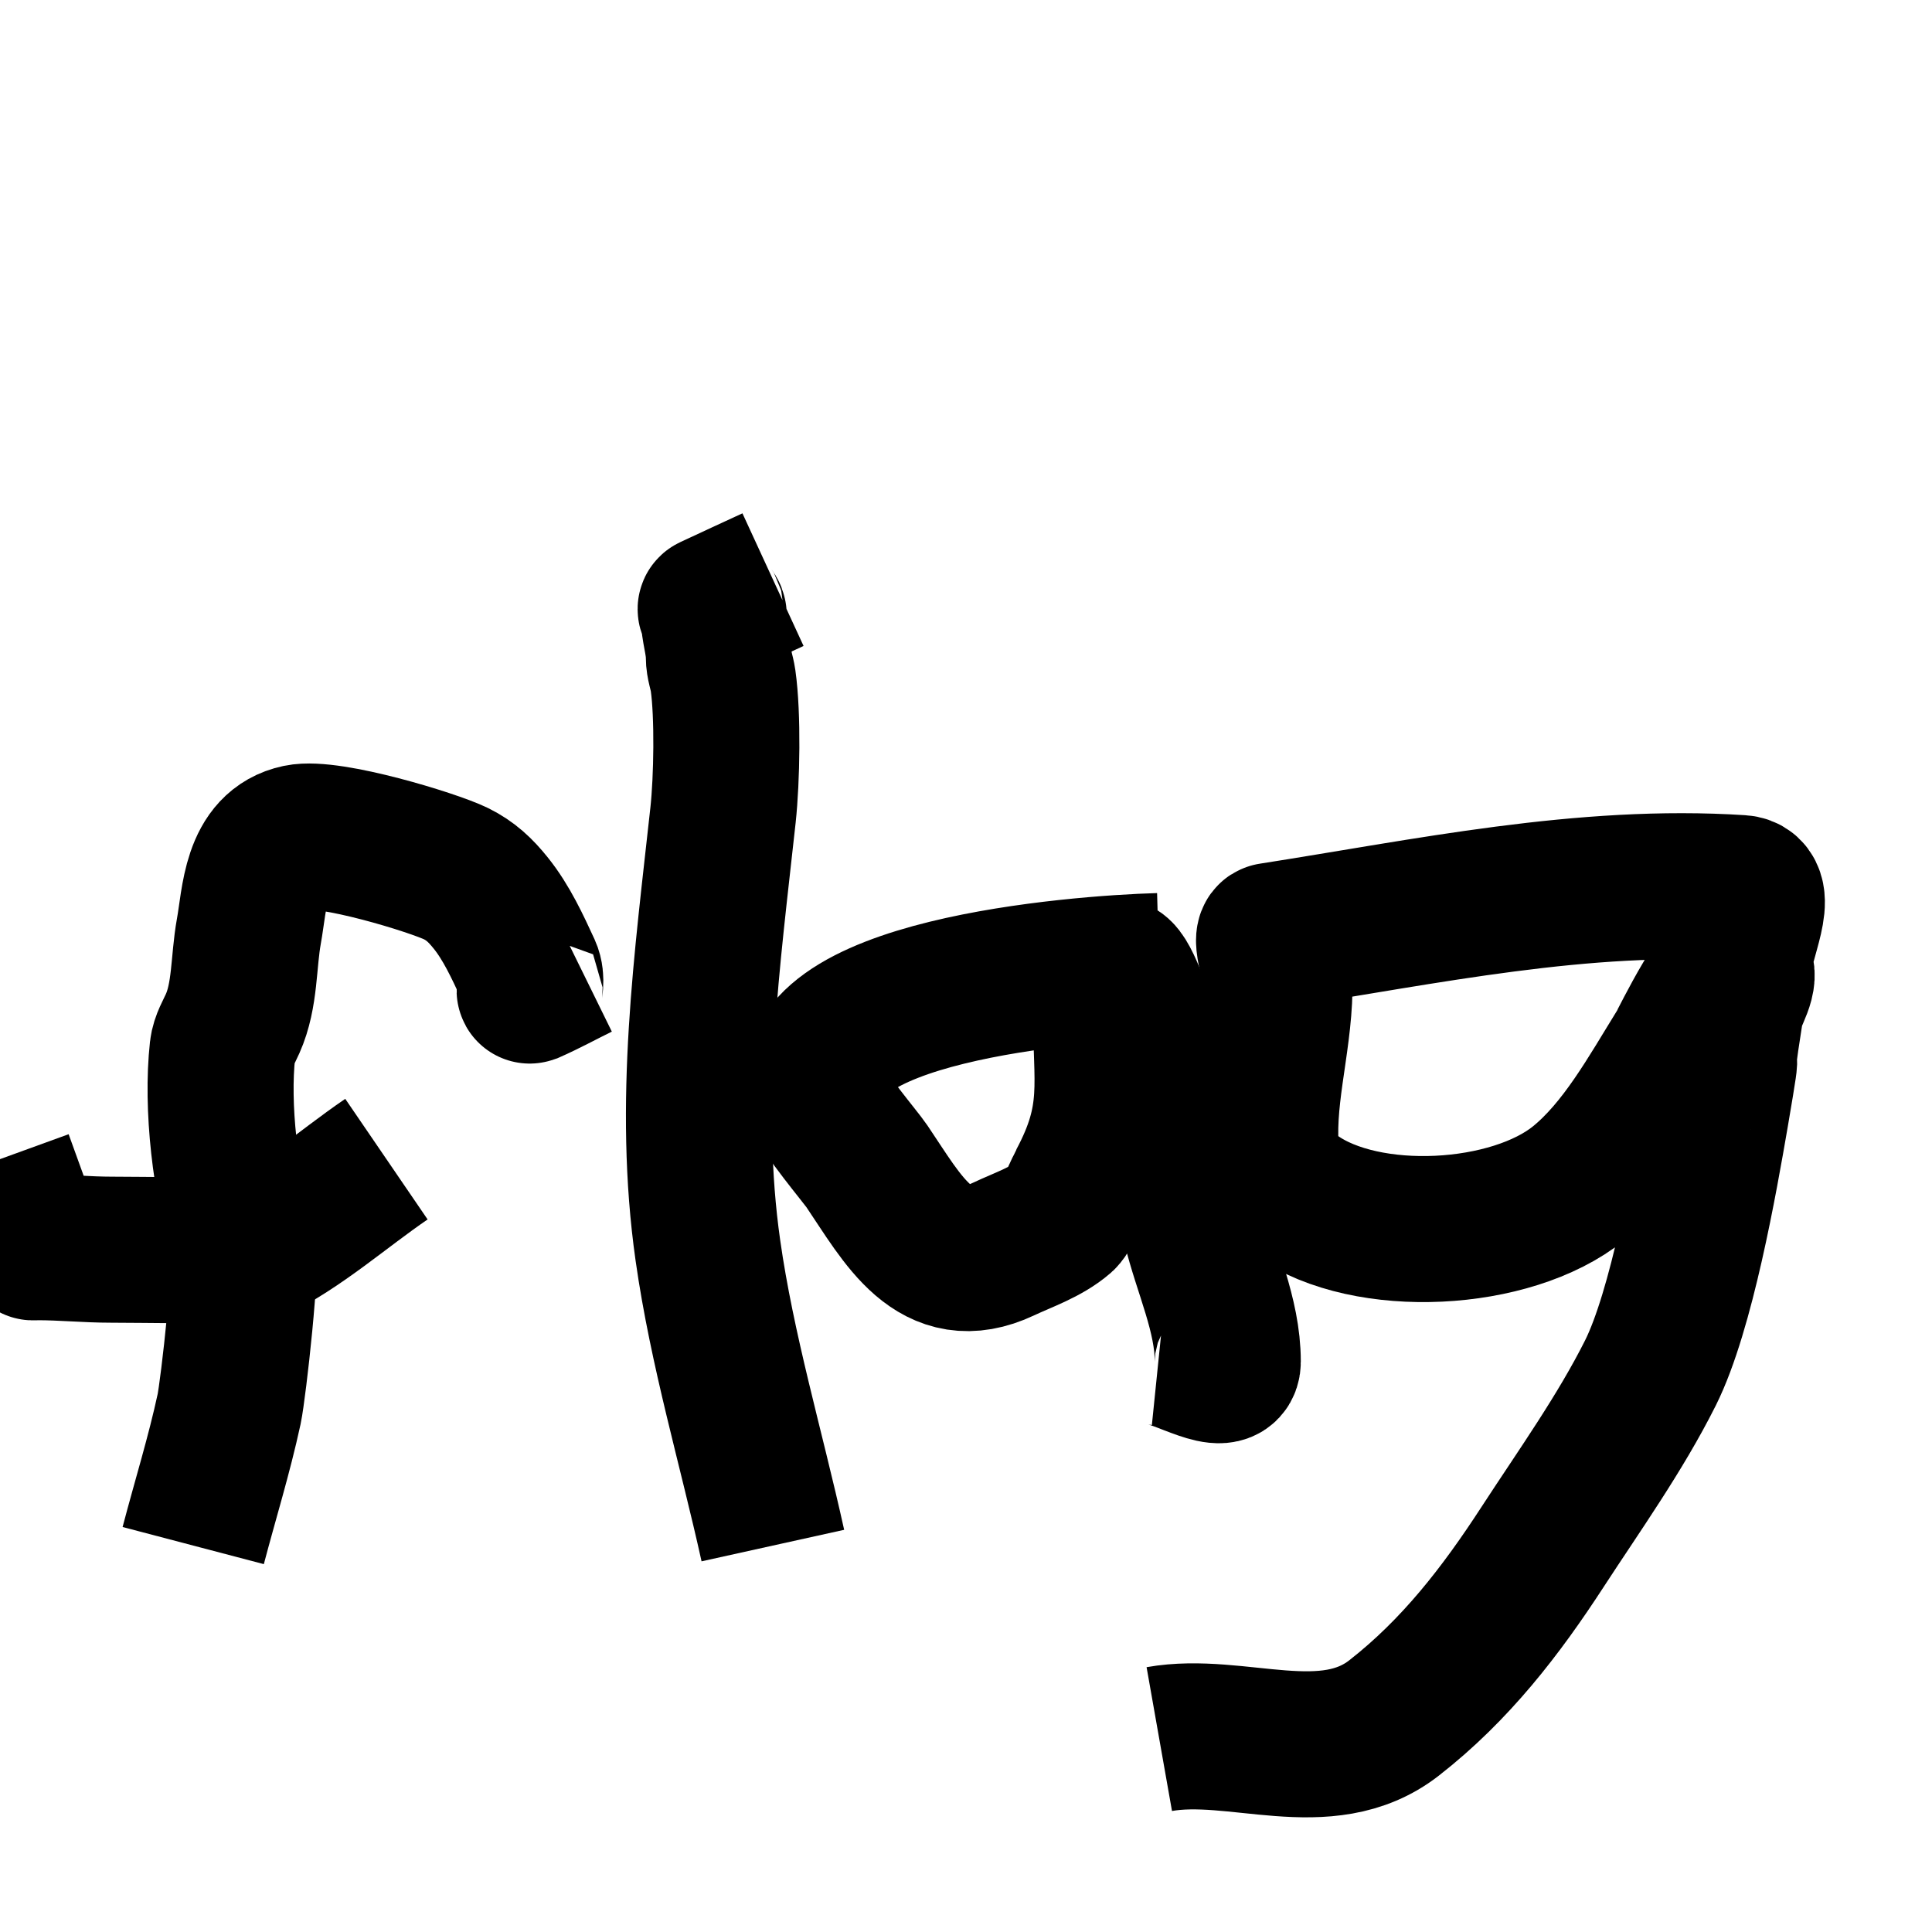
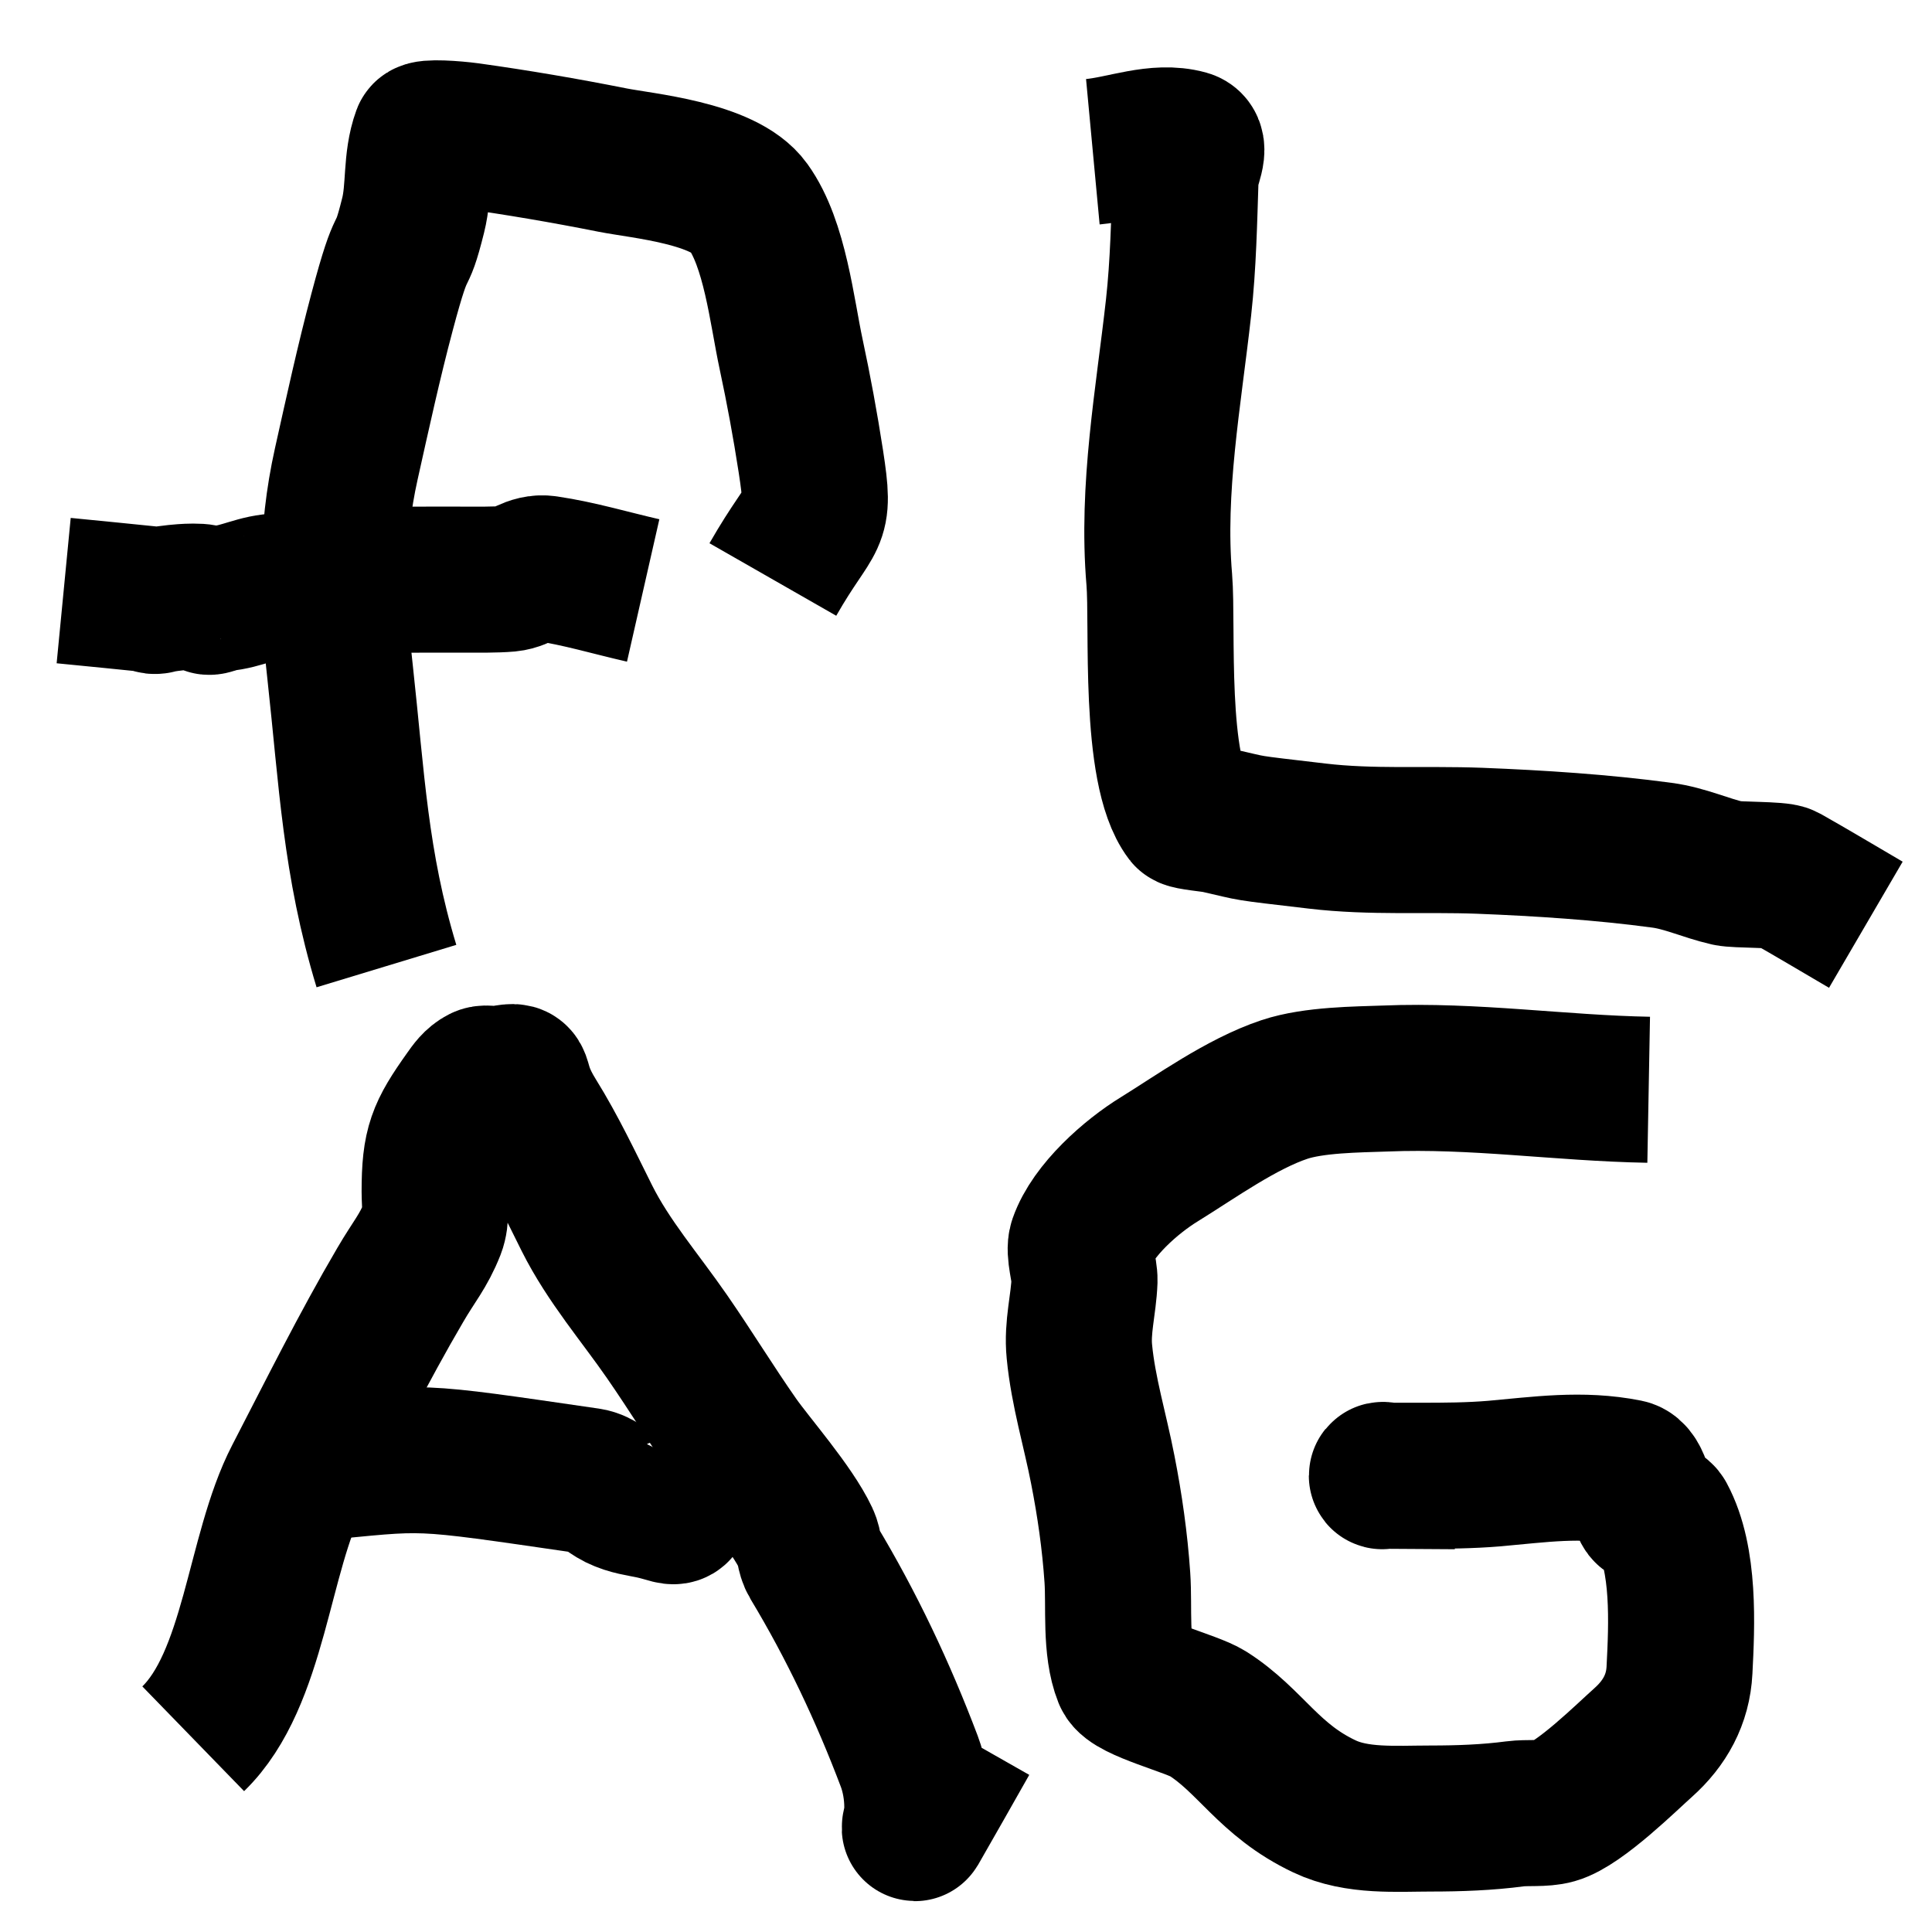
<svg xmlns="http://www.w3.org/2000/svg" width="50" height="50" viewBox="0 0 13.229 13.229" version="1.1" id="svg5">
  <defs id="defs2" />
  <g id="layer1">
    <rect style="fill:#ffffff;stroke:#000000;stroke-width:0;stroke-dasharray:none" id="rect483" width="13.229" height="13.229" x="0" y="0" />
-     <path style="fill:none;fill-opacity:1;stroke:#000000;stroke-width:1;stroke-dasharray:none;stroke-opacity:1" d="M 1.323,10.583 C 1.405,10.271 1.501,9.963 1.569,9.648 1.597,9.515 1.7,8.615 1.663,8.495 1.543,8.109 1.481,7.577 1.524,7.188 1.531,7.124 1.568,7.066 1.593,7.009 1.68,6.814 1.666,6.588 1.704,6.377 1.745,6.153 1.745,5.797 2.044,5.734 c 0.213,-0.045 0.922,0.172 1.078,0.248 0.101,0.05 0.168,0.114 0.238,0.201 0.108,0.134 0.184,0.3 0.256,0.456 0.031,0.068 0.004,0.147 0.012,0.144 C 3.744,6.732 3.855,6.671 3.969,6.615" id="path17307" />
-     <path style="fill:none;fill-opacity:1;stroke:#000000;stroke-width:1;stroke-dasharray:none;stroke-opacity:1" d="M 2.646,7.937 C 2.34,8.146 2.06,8.4 1.727,8.563 c -0.007,0.003 -0.825,-0.006 -0.964,-0.006 -0.169,0 -0.336,-0.017 -0.503,-0.017 -0.003,0 -0.04,0.002 -0.04,0 C 0.145,8.34 0.073,8.138 0,7.937" id="path17309" />
-     <path style="fill:none;fill-opacity:1;stroke:#000000;stroke-width:1;stroke-dasharray:none;stroke-opacity:1" d="M 5.292,10.583 C 5.143,9.909 4.944,9.244 4.847,8.561 4.704,7.556 4.843,6.57 4.951,5.579 c 0.026,-0.242 0.034,-0.68 0,-0.92 -0.008,-0.056 -0.029,-0.104 -0.029,-0.162 0,-0.098 -0.035,-0.188 -0.035,-0.286 0,-0.016 -0.032,-0.039 -0.017,-0.046 0.141,-0.066 0.282,-0.131 0.423,-0.196" id="path17311" />
-     <path style="fill:none;fill-opacity:1;stroke:#000000;stroke-width:1;stroke-dasharray:none;stroke-opacity:1" d="M 7.937,6.615 C 7.369,6.631 5.404,6.785 5.604,7.519 5.63,7.613 5.893,7.922 5.936,7.986 6.183,8.351 6.4,8.776 6.871,8.553 7.004,8.49 7.163,8.438 7.277,8.339 7.315,8.305 7.389,8.126 7.4,8.107 7.651,7.637 7.572,7.415 7.572,6.894 c 0,-0.045 0.005,-0.226 0.069,-0.242 0.062,-0.016 0.17,0.331 0.172,0.336 0.161,0.457 0.259,0.932 0.371,1.402 0.074,0.309 0.223,0.612 0.223,0.933 0,0.158 -0.312,-0.047 -0.469,-0.063" id="path17313" />
-     <path style="fill:none;fill-opacity:1;stroke:#000000;stroke-width:1;stroke-dasharray:none;stroke-opacity:1" d="m 11.906,6.615 c 0.004,-0.178 0.191,-0.523 0.013,-0.534 -1.075,-0.07 -2.152,0.161 -3.216,0.327 -0.051,0.008 0.058,0.312 0.058,0.364 -0.006,0.388 -0.133,0.767 -0.088,1.158 0.014,0.12 0.11,0.192 0.201,0.257 0.486,0.343 1.474,0.289 1.936,-0.085 0.292,-0.236 0.495,-0.608 0.692,-0.926 0.023,-0.038 0.326,-0.666 0.404,-0.56 0.062,0.083 -0.041,0.203 -0.057,0.305 -0.111,0.707 0.024,-0.019 -0.101,0.713 -0.076,0.441 -0.233,1.339 -0.447,1.767 -0.207,0.413 -0.487,0.805 -0.737,1.189 -0.287,0.442 -0.598,0.845 -1.018,1.173 -0.465,0.363 -1.076,0.051 -1.608,0.145" id="path17315" />
+     <path style="fill:none;stroke:#000000;stroke-width:1;stroke-opacity:1" d="M 2.646,6.615 C 2.432,5.91 2.409,5.333 2.329,4.605 2.274,4.108 2.262,3.666 2.371,3.177 2.449,2.828 2.525,2.478 2.617,2.133 2.768,1.565 2.736,1.847 2.829,1.474 c 0.045,-0.18 0.016,-0.369 0.081,-0.548 0.009,-0.024 0.201,-0.01 0.299,0.003 0.33,0.046 0.658,0.102 0.985,0.167 0.201,0.04 0.763,0.088 0.929,0.319 0.184,0.255 0.231,0.717 0.294,1.01 0.052,0.242 0.097,0.487 0.135,0.733 0.069,0.449 0.018,0.324 -0.26,0.81" id="path22537" />
+     <path style="fill:none;stroke:#000000;stroke-width:1;stroke-opacity:1" d="M 4.404,4.043 C 4.184,3.993 3.966,3.927 3.742,3.894 3.634,3.878 3.577,3.954 3.481,3.963 3.39,3.971 3.263,3.969 3.175,3.969 2.915,3.969 2.627,3.967 2.373,3.978 2.218,3.985 2.066,4.016 1.91,4.016 c -0.14,0 -0.255,0.071 -0.392,0.081 -0.033,0.002 -0.098,0.044 -0.098,0.012 0,-0.038 -0.186,-0.02 -0.213,-0.017 -0.038,0.004 -0.083,0.01 -0.121,0.017 -0.007,0.001 -0.041,-9.789e-4 -0.041,0 0,0.013 0.054,0.001 0.041,0 -0.216,-0.022 -0.433,-0.044 -0.65,-0.065" id="path22539" />
+     <path style="fill:none;stroke:#000000;stroke-width:1;stroke-opacity:1" d="M 7.483,1.039 C 7.697,1.019 7.919,0.922 8.126,0.979 c 0.075,0.021 -0.006,0.156 -0.008,0.235 -0.01,0.3 -0.015,0.592 -0.048,0.891 C 8.001,2.723 7.885,3.345 7.938,3.969 7.964,4.286 7.896,5.272 8.129,5.581 c 0.011,0.014 0.17,0.028 0.206,0.036 0.279,0.063 0.142,0.044 0.685,0.108 0.373,0.044 0.737,0.018 1.111,0.032 0.409,0.016 0.843,0.044 1.249,0.099 0.158,0.021 0.298,0.088 0.451,0.123 0.059,0.014 0.351,0.007 0.391,0.03 0.186,0.105 0.369,0.215 0.554,0.323" id="path22904" />
+     <path style="fill:none;stroke:#000000;stroke-width:1;stroke-opacity:1" d="M 1.323,11.906 C 1.746,11.495 1.768,10.638 2.035,10.123 2.265,9.679 2.488,9.229 2.741,8.798 2.834,8.638 2.899,8.569 2.961,8.412 c 0.03,-0.077 0.015,-0.17 0.015,-0.252 0,-0.317 0.038,-0.405 0.219,-0.66 0.031,-0.044 0.06,-0.086 0.108,-0.11 0.025,-0.013 0.077,0.005 0.104,0 0.212,-0.036 0.067,-0.027 0.247,0.262 0.139,0.224 0.247,0.454 0.365,0.69 0.148,0.295 0.363,0.542 0.549,0.811 0.162,0.234 0.311,0.478 0.474,0.711 0.111,0.158 0.379,0.461 0.478,0.672 0.025,0.053 0.016,0.102 0.049,0.158 0.262,0.435 0.477,0.89 0.657,1.366 0.036,0.096 0.055,0.208 0.055,0.312 0,0.038 0.002,0.073 -0.01,0.109 -0.004,0.011 -0.011,0.045 -0.005,0.035 0.117,-0.203 0.231,-0.406 0.347,-0.61" id="path22906" />
+     <path style="fill:none;stroke:#000000;stroke-width:1;stroke-opacity:1" d="m 2.117,10.054 c 0.83,-0.079 0.678,-0.093 1.912,0.086 0.076,0.011 0.134,0.075 0.203,0.109 0.08,0.039 0.154,0.046 0.238,0.064 0.229,0.051 0.117,0.098 0.294,-0.259" id="path22908" />
+     <path style="fill:none;stroke:#000000;stroke-width:1;stroke-opacity:1" d="M 11.289,7.462 C 10.685,7.451 10.091,7.36 9.485,7.385 9.291,7.392 8.996,7.393 8.795,7.46 8.501,7.558 8.187,7.784 7.938,7.938 7.747,8.055 7.483,8.286 7.406,8.507 c -0.022,0.064 0.022,0.192 0.02,0.262 -0.006,0.165 -0.052,0.318 -0.035,0.486 0.026,0.273 0.108,0.539 0.16,0.808 0.048,0.244 0.083,0.49 0.1,0.739 0.014,0.203 -0.016,0.479 0.061,0.672 0.036,0.09 0.448,0.19 0.557,0.259 0.295,0.187 0.417,0.455 0.8,0.636 0.223,0.106 0.492,0.083 0.73,0.083 0.19,0 0.387,-0.007 0.575,-0.032 0.083,-0.011 0.192,0.003 0.272,-0.02 0.17,-0.048 0.499,-0.374 0.605,-0.468 0.148,-0.132 0.239,-0.295 0.249,-0.496 0.016,-0.311 0.037,-0.758 -0.117,-1.044 -0.023,-0.042 -0.094,-0.03 -0.109,-0.049 -0.04,-0.053 -0.053,-0.246 -0.134,-0.262 -0.309,-0.062 -0.601,-0.018 -0.908,0.009 -0.167,0.014 -0.334,0.015 -0.502,0.015 -0.076,0 -0.152,0 -0.228,0 -0.013,0 -0.04,-0.013 -0.04,0 0,0.007 0.013,-4.5e-5 0.02,0 0.161,0.001 0.322,0.002 0.483,0.003" id="path22912" />
  </g>
</svg>
